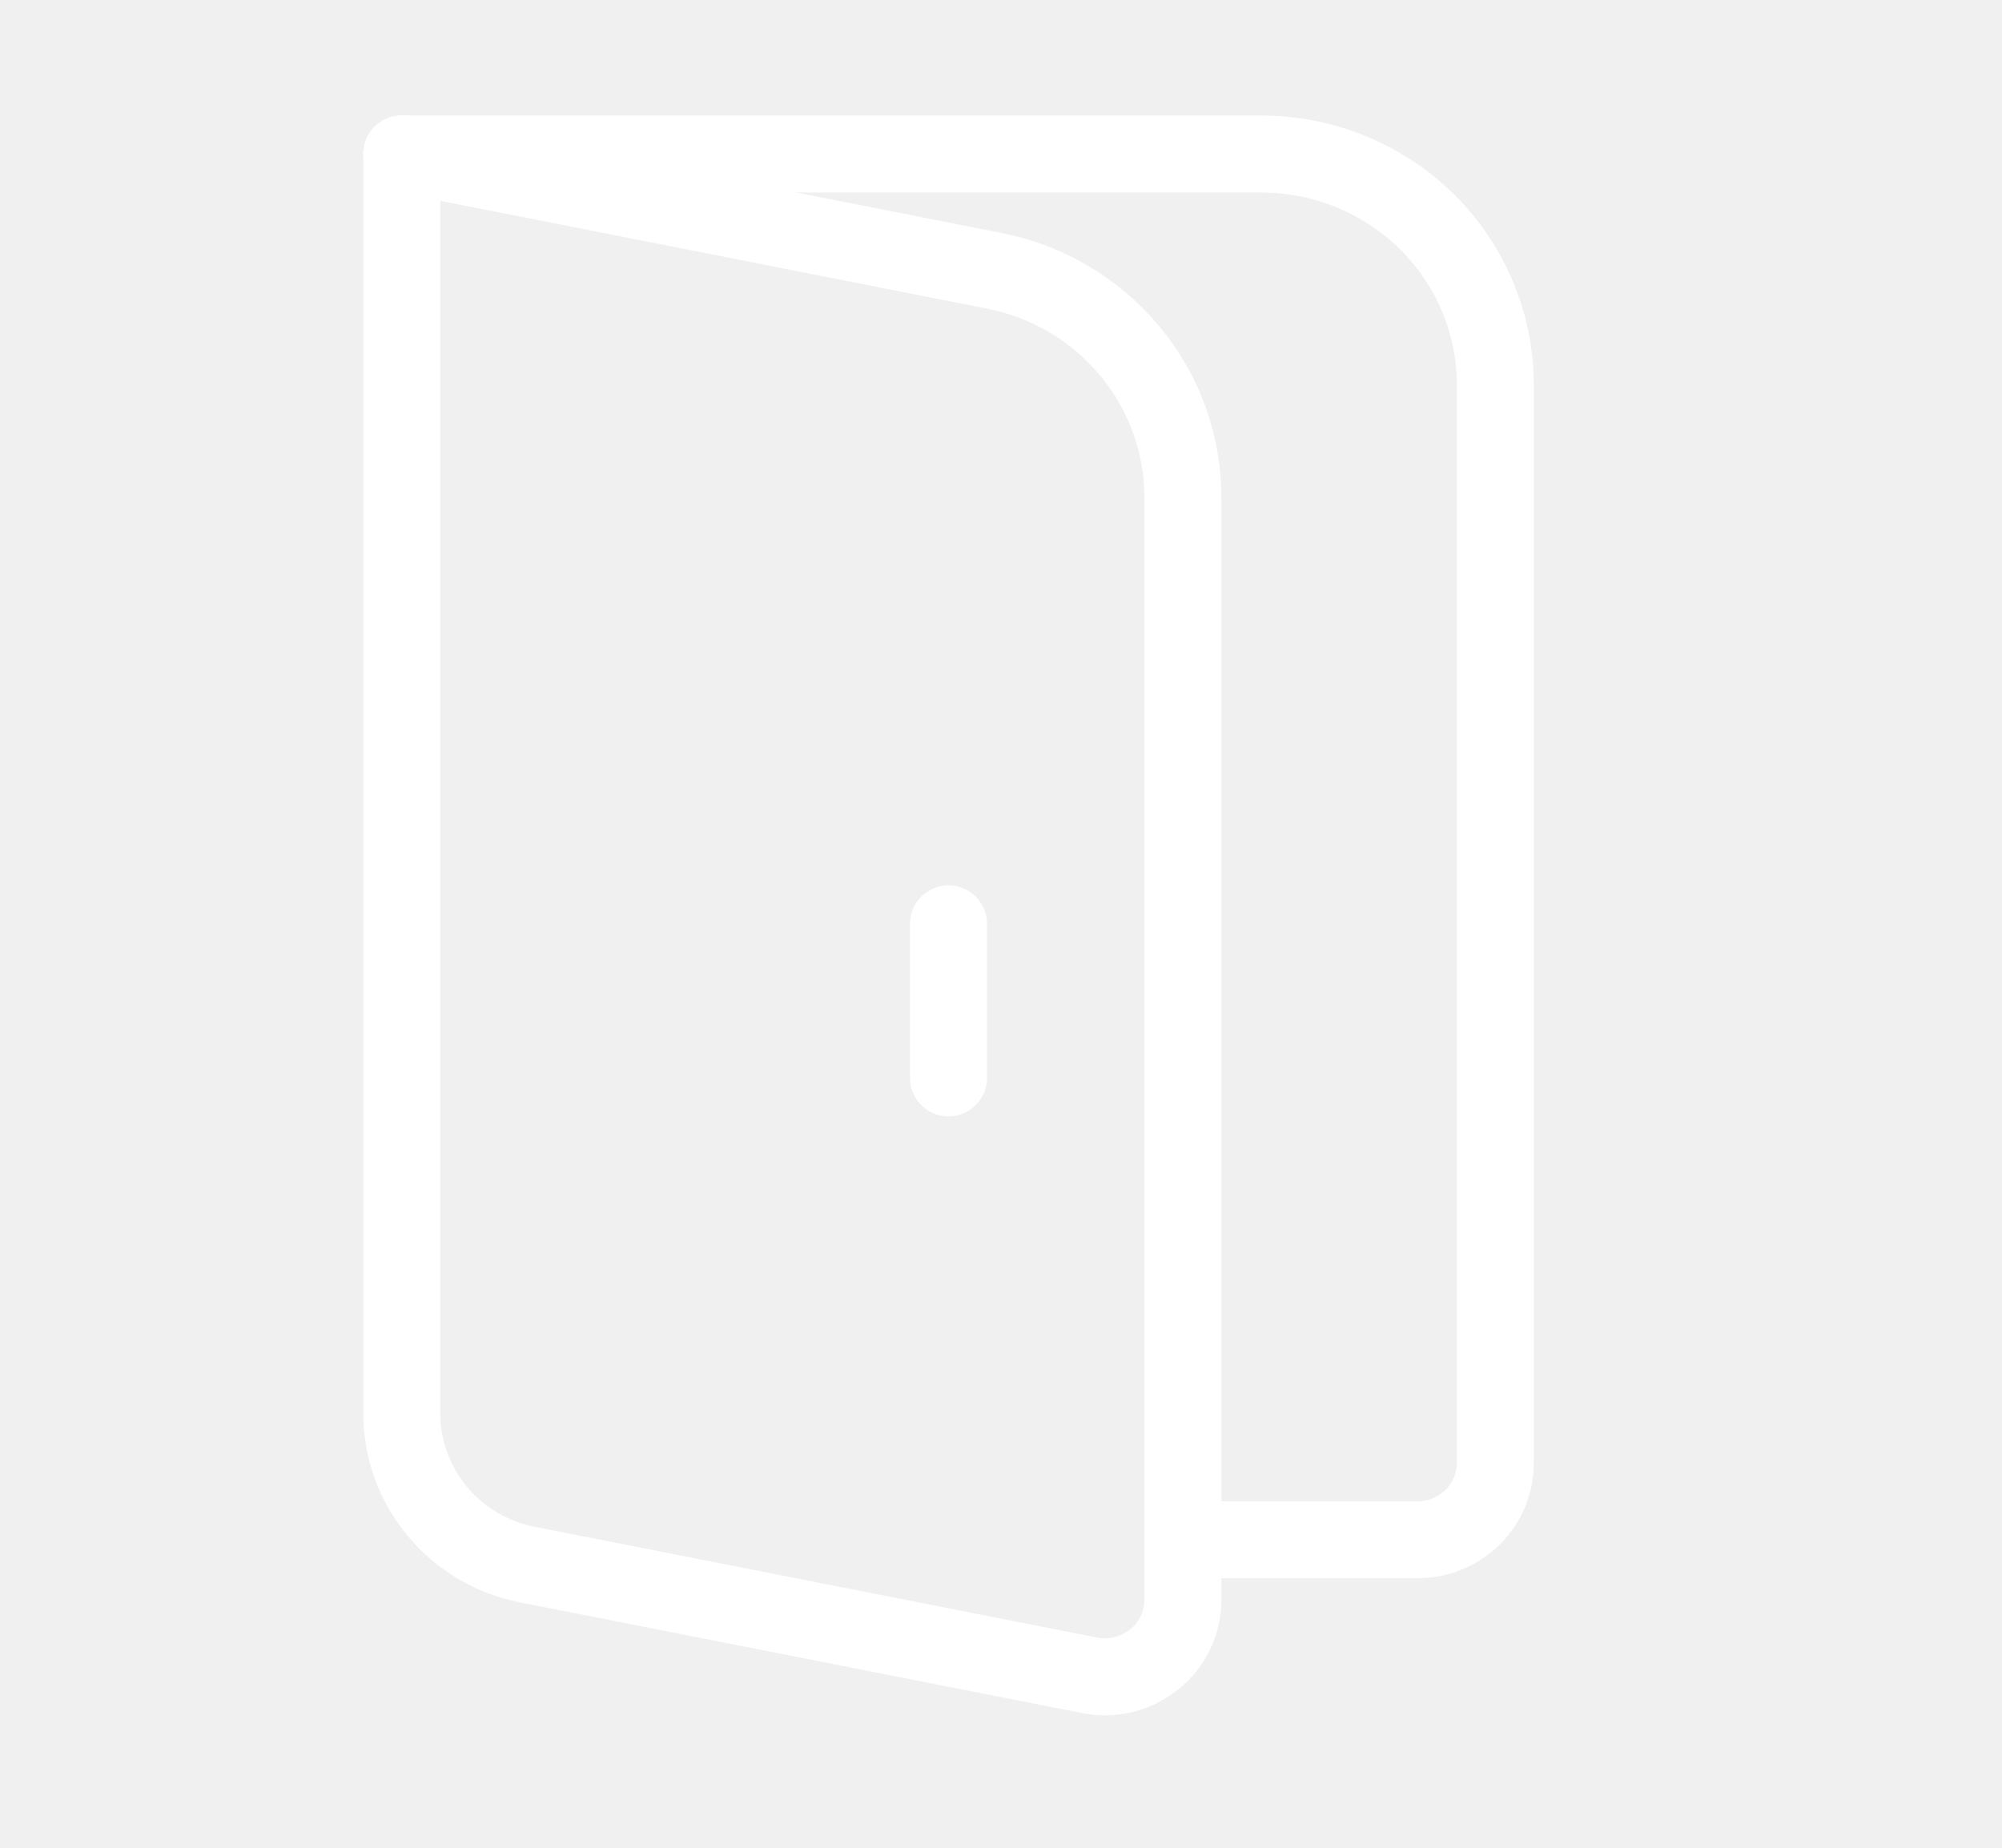
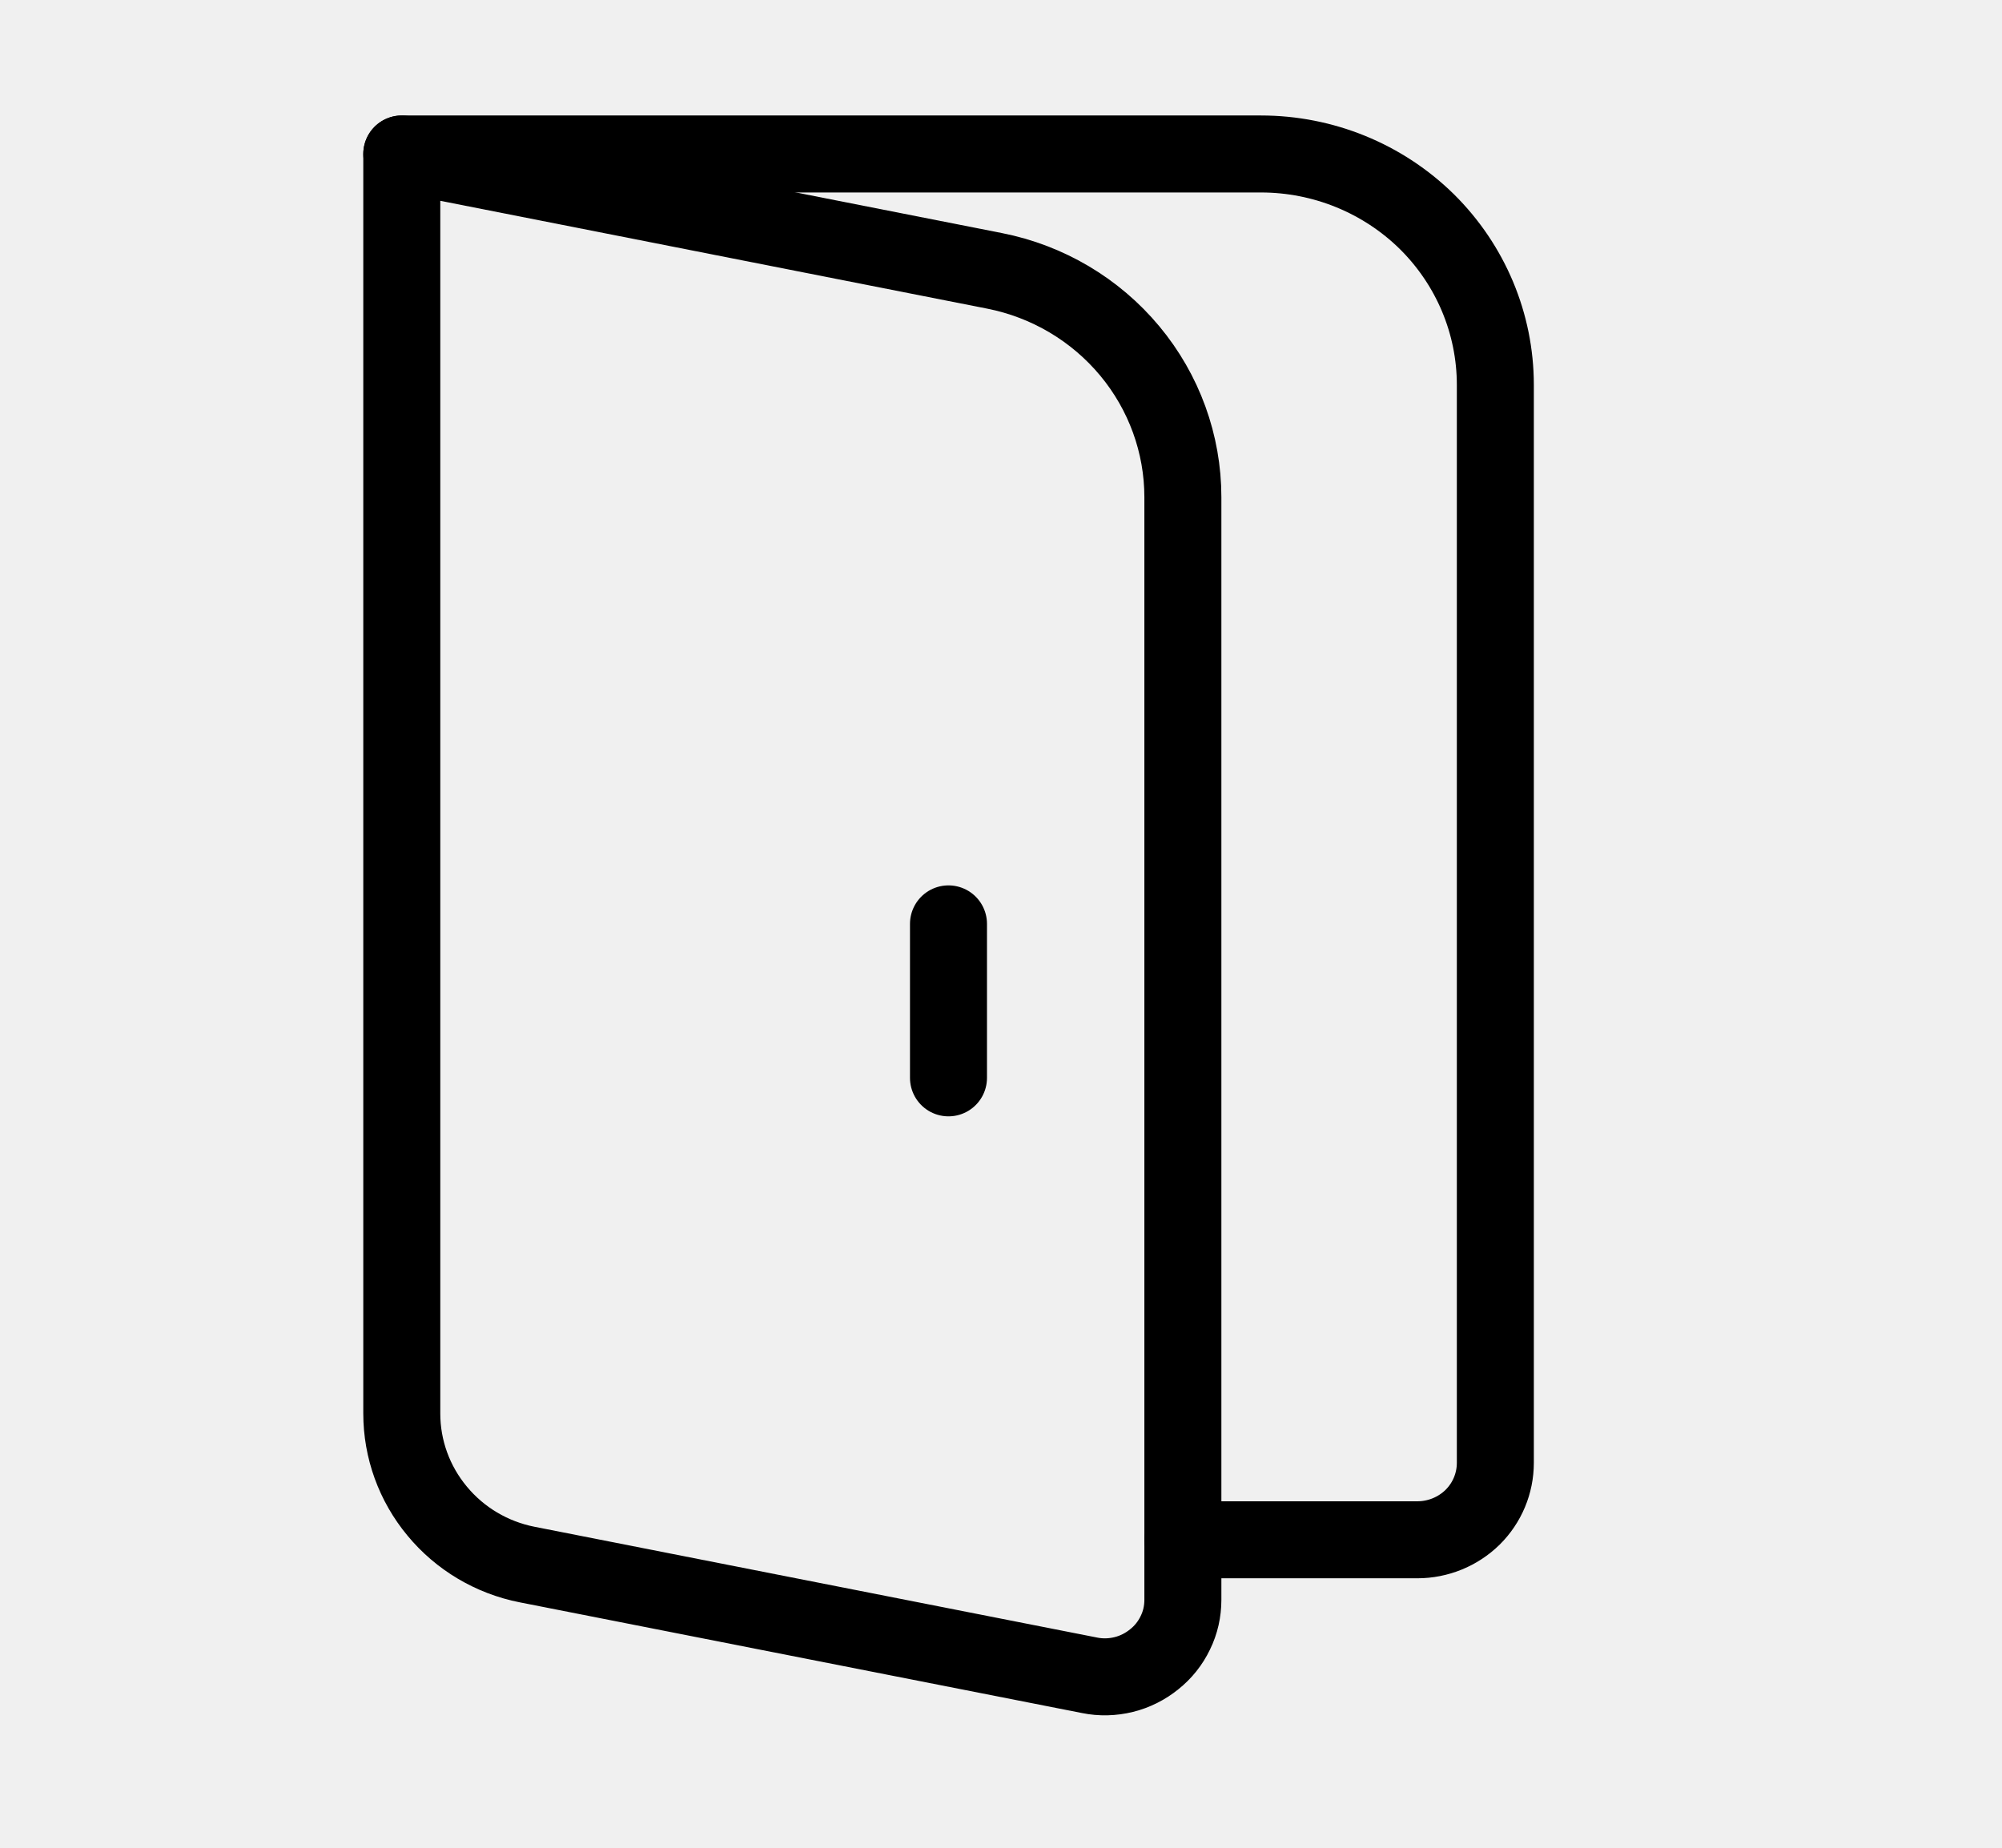
<svg xmlns="http://www.w3.org/2000/svg" width="13" height="12" viewBox="0 0 13 12" fill="none">
-   <path d="M2.609 1H8.188C8.592 1 8.979 1.158 9.265 1.439C9.55 1.721 9.71 2.102 9.71 2.5V9.5C9.71 9.633 9.657 9.76 9.562 9.854C9.467 9.947 9.338 10 9.203 10H7.681" stroke="white" stroke-width="0.5" stroke-linecap="round" stroke-linejoin="round" />
-   <path d="M6.159 6V7M2.609 1L6.458 1.759C6.803 1.827 7.113 2.011 7.336 2.279C7.559 2.547 7.681 2.883 7.681 3.229V10.39C7.681 10.464 7.665 10.537 7.632 10.604C7.6 10.671 7.553 10.73 7.495 10.776C7.437 10.823 7.37 10.857 7.297 10.875C7.224 10.893 7.148 10.895 7.075 10.88L3.424 10.161C3.194 10.116 2.987 9.993 2.839 9.814C2.69 9.635 2.609 9.411 2.609 9.18V1Z" stroke="white" stroke-width="0.5" stroke-linecap="round" stroke-linejoin="round" />
+   <path d="M2.609 1H8.188C8.592 1 8.979 1.158 9.265 1.439C9.55 1.721 9.71 2.102 9.71 2.5V9.5C9.71 9.633 9.657 9.76 9.562 9.854C9.467 9.947 9.338 10 9.203 10H7.681" stroke="black" stroke-width="0.5" stroke-linecap="round" stroke-linejoin="round" />
+   <path d="M6.159 6V7M2.609 1L6.458 1.759C6.803 1.827 7.113 2.011 7.336 2.279C7.559 2.547 7.681 2.883 7.681 3.229V10.39C7.681 10.464 7.665 10.537 7.632 10.604C7.6 10.671 7.553 10.73 7.495 10.776C7.437 10.823 7.37 10.857 7.297 10.875C7.224 10.893 7.148 10.895 7.075 10.88L3.424 10.161C3.194 10.116 2.987 9.993 2.839 9.814C2.69 9.635 2.609 9.411 2.609 9.18V1Z" stroke="black" stroke-width="0.5" stroke-linecap="round" stroke-linejoin="round" />
</svg>
